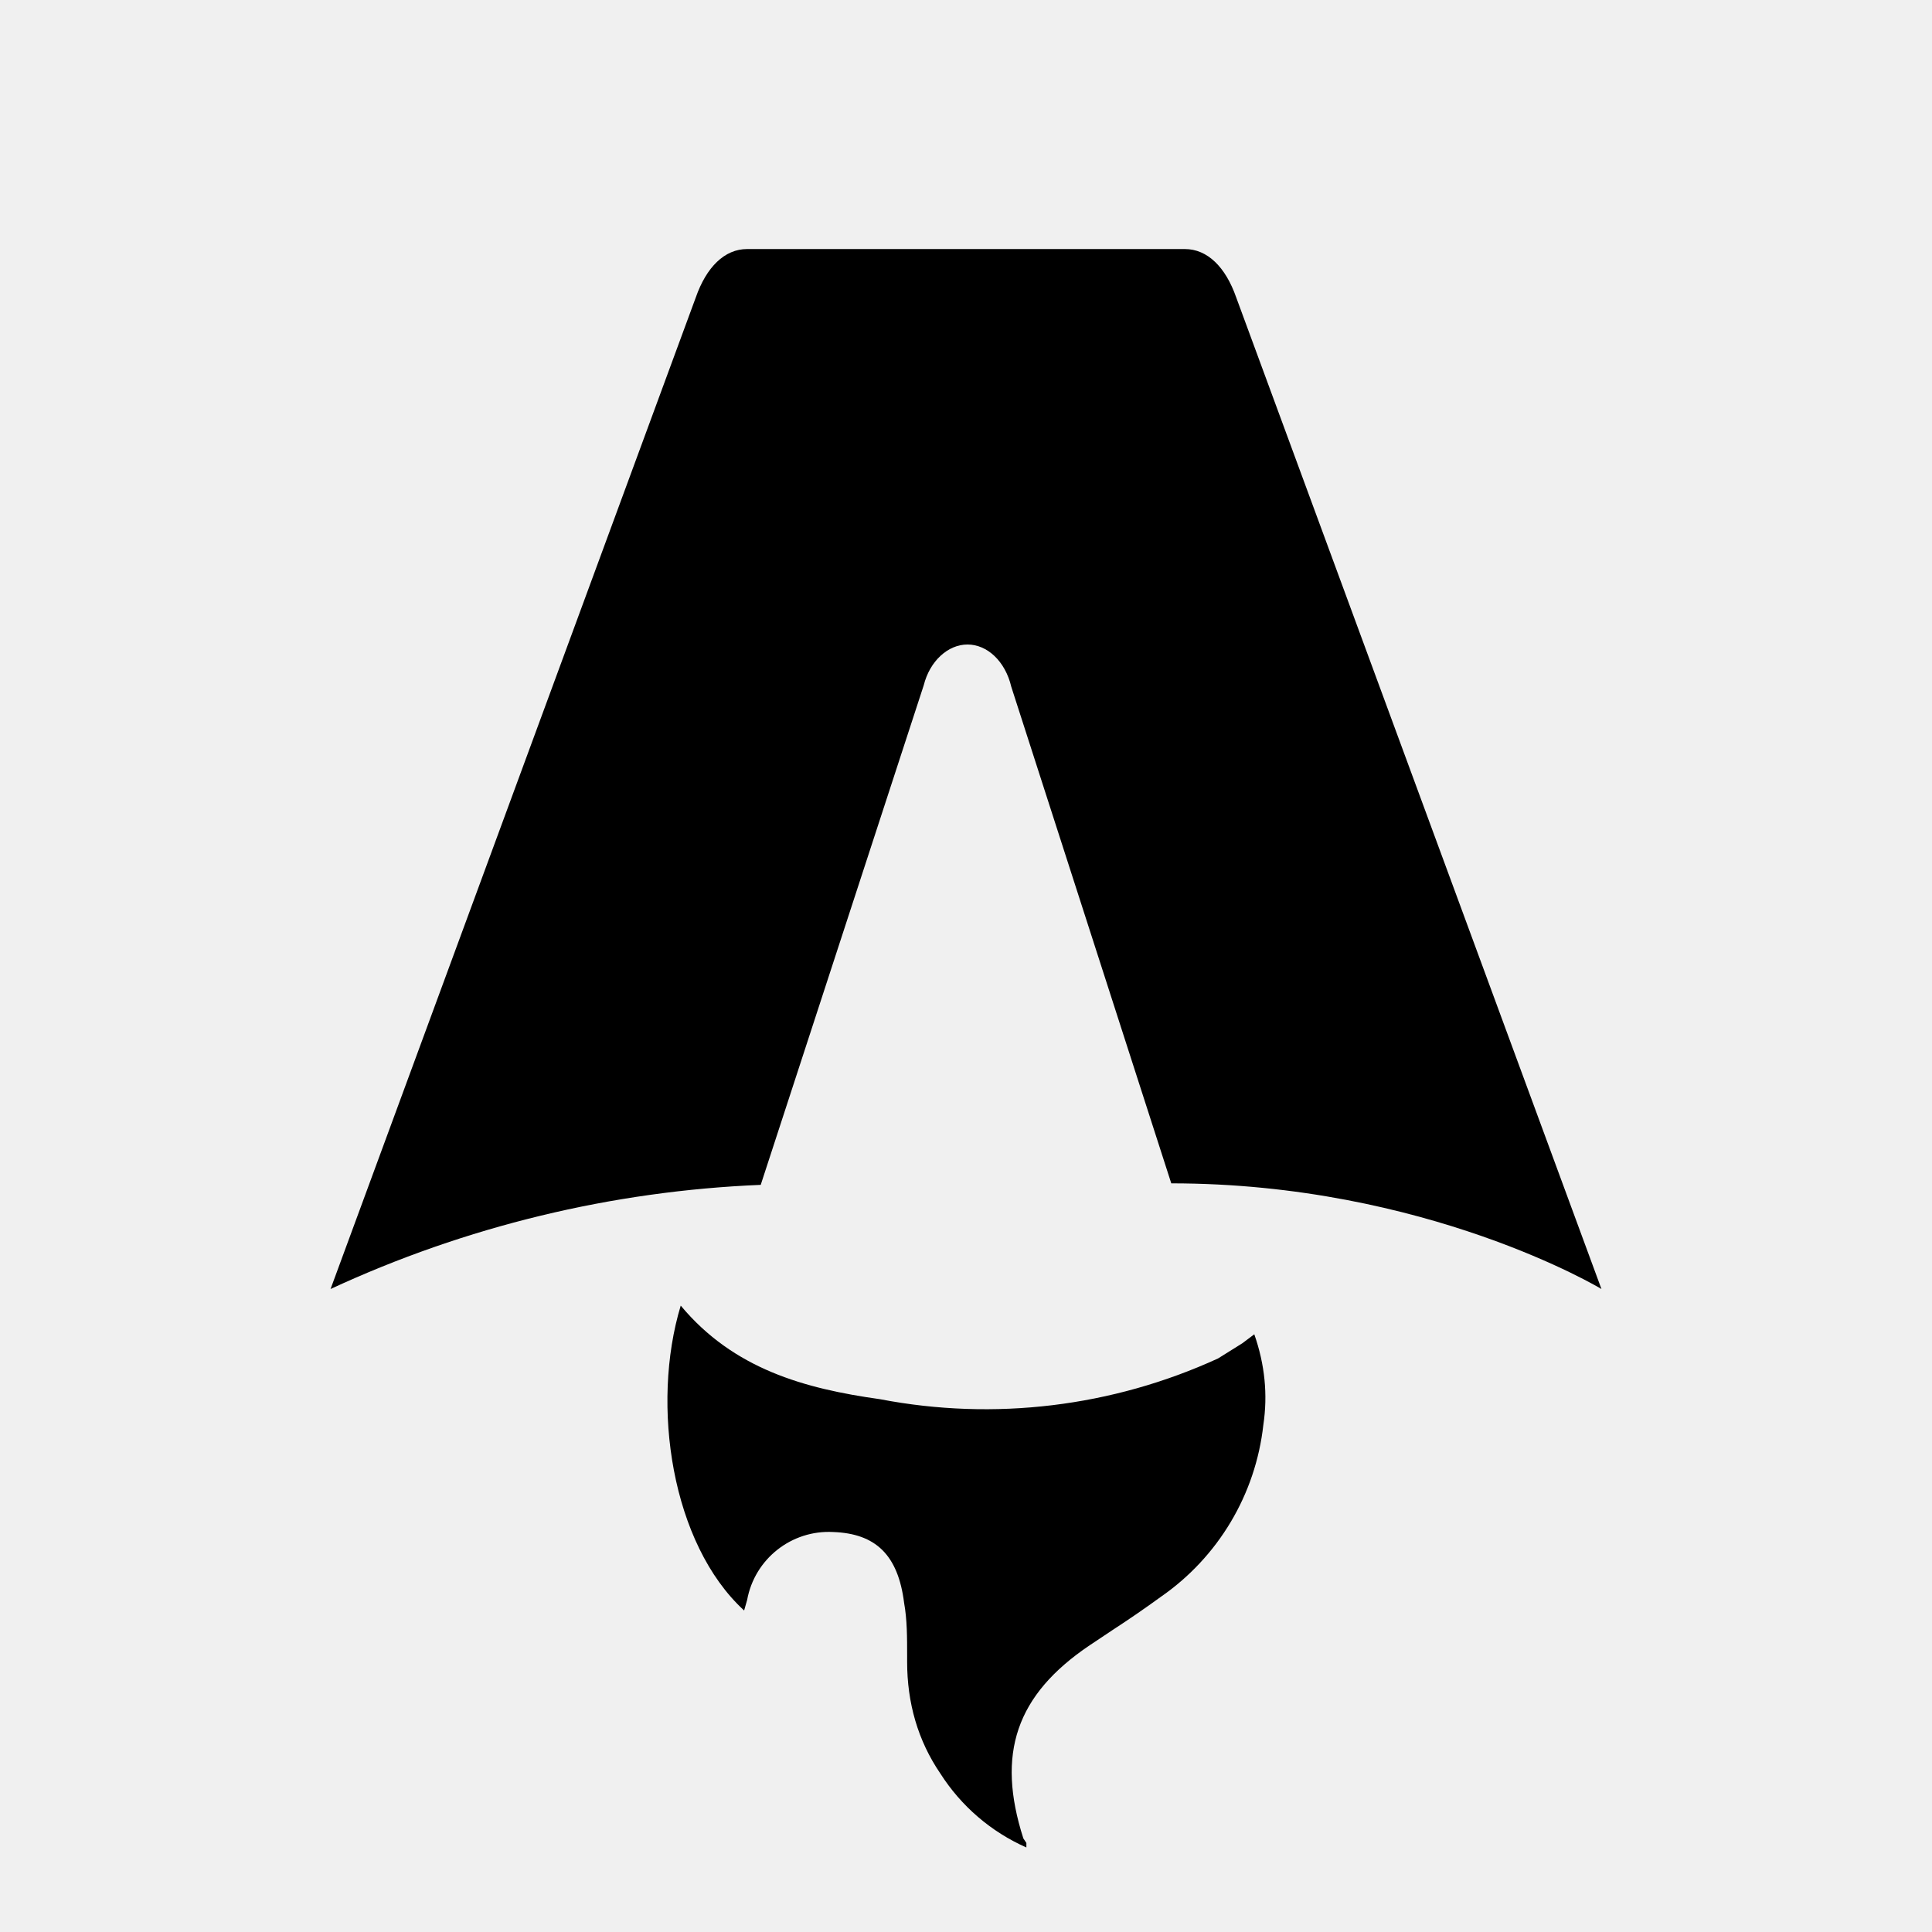
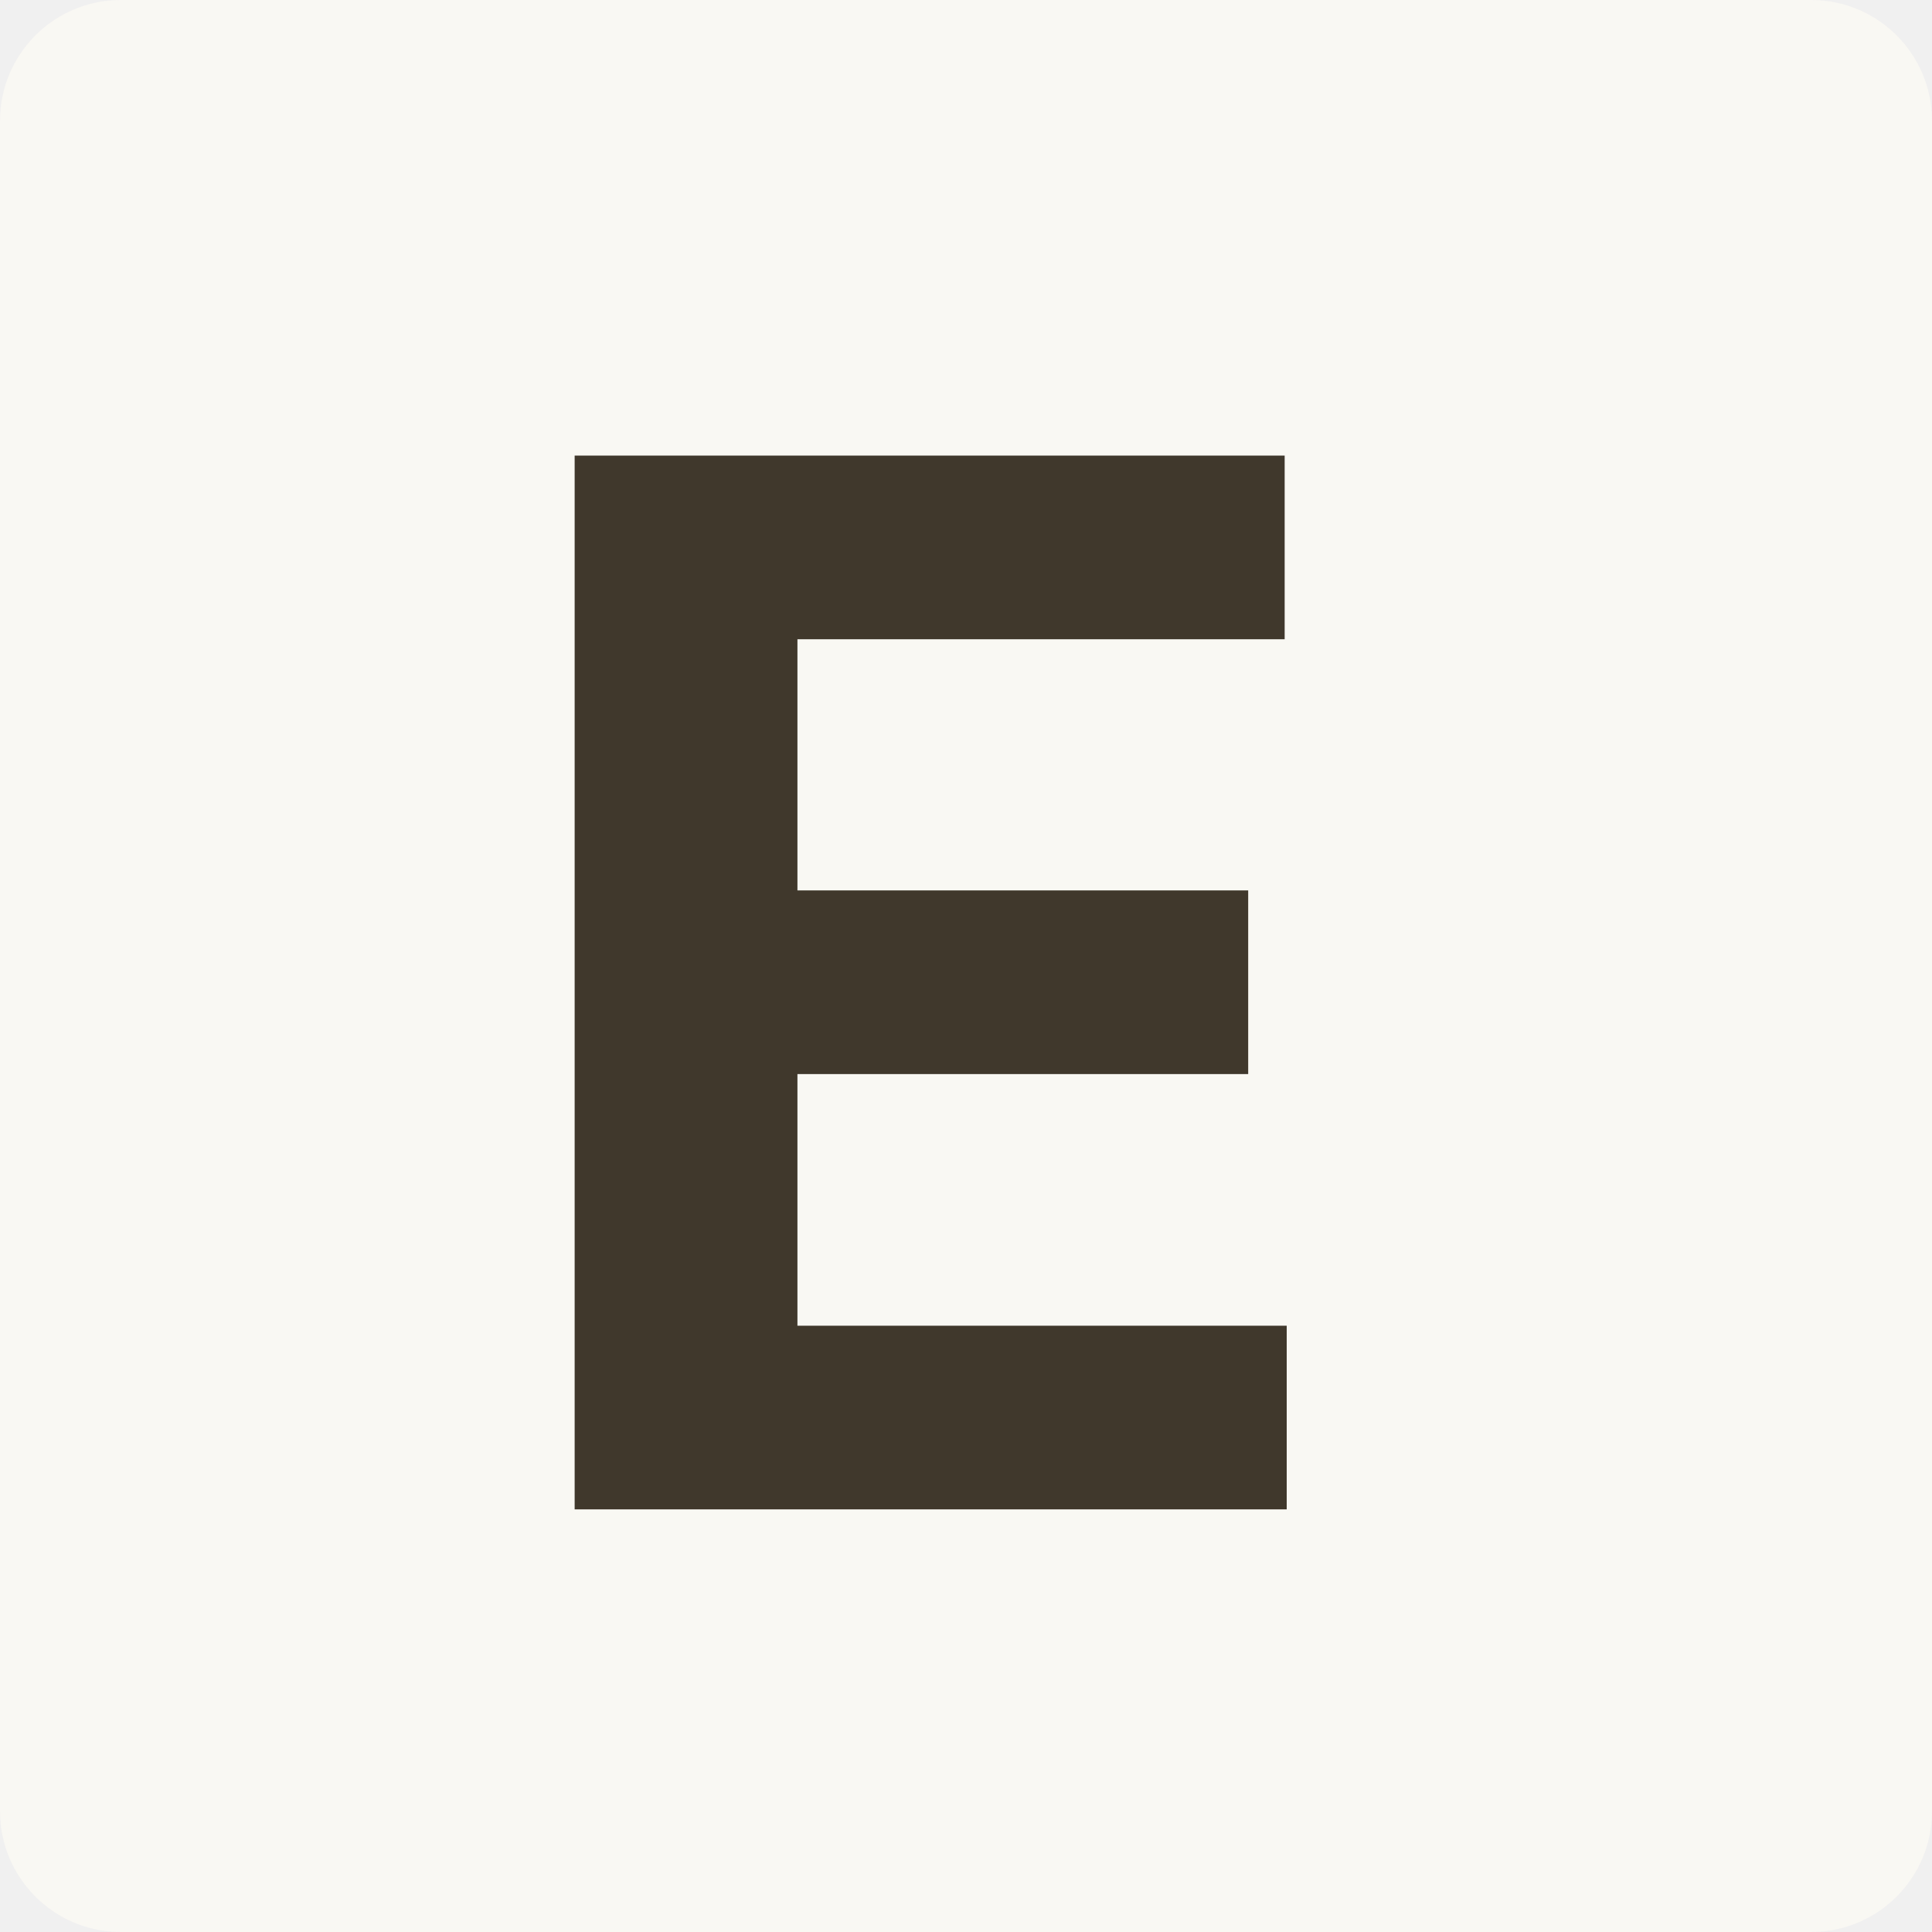
- <svg xmlns="http://www.w3.org/2000/svg" fill="none" viewBox="0 0 128 128">
-   <path d="M50.4 78.5a75.1 75.1 0 0 0-28.5 6.9l24.2-65.7c.7-2 1.9-3.2 3.4-3.2h29c1.5 0 2.7 1.2 3.4 3.2l24.2 65.7s-11.6-7-28.5-7L67 45.5c-.4-1.7-1.6-2.8-2.9-2.8-1.3 0-2.5 1.1-2.9 2.7L50.4 78.5Zm-1.1 28.2Zm-4.2-20.2c-2 6.6-.6 15.8 4.2 20.2a17.5 17.5 0 0 1 .2-.7 5.5 5.5 0 0 1 5.7-4.5c2.8.1 4.3 1.5 4.7 4.7.2 1.1.2 2.3.2 3.5v.4c0 2.7.7 5.2 2.2 7.4a13 13 0 0 0 5.7 4.9v-.3l-.2-.3c-1.8-5.6-.5-9.5 4.4-12.8l1.5-1a73 73 0 0 0 3.2-2.2 16 16 0 0 0 6.8-11.4c.3-2 .1-4-.6-6l-.8.6-1.6 1a37 37 0 0 1-22.4 2.7c-5-.7-9.7-2-13.2-6.2Z" />
-   <style>
-         path { fill: #000; }
-         @media (prefers-color-scheme: dark) {
-             path { fill: #FFF; }
-         }
-     </style>
+ <svg xmlns="http://www.w3.org/2000/svg" width="16" height="16" viewBox="0 0 16 16" fill="none">
+   <g opacity="0.9">
+     <path d="M0 1C0 0.448 0.448 0 1 0H15C15.552 0 16 0.448 16 1V15C16 15.552 15.552 16 15 16H1C0.448 16 0 15.552 0 15V1Z" fill="#FAF8F3" />
+     <path d="M4.759 12.5V3.773H10.639V5.294H6.604V7.374H10.337V8.895H6.604V10.979H10.656V12.5H4.759Z" fill="#2C2416" />
+   </g>
</svg>
